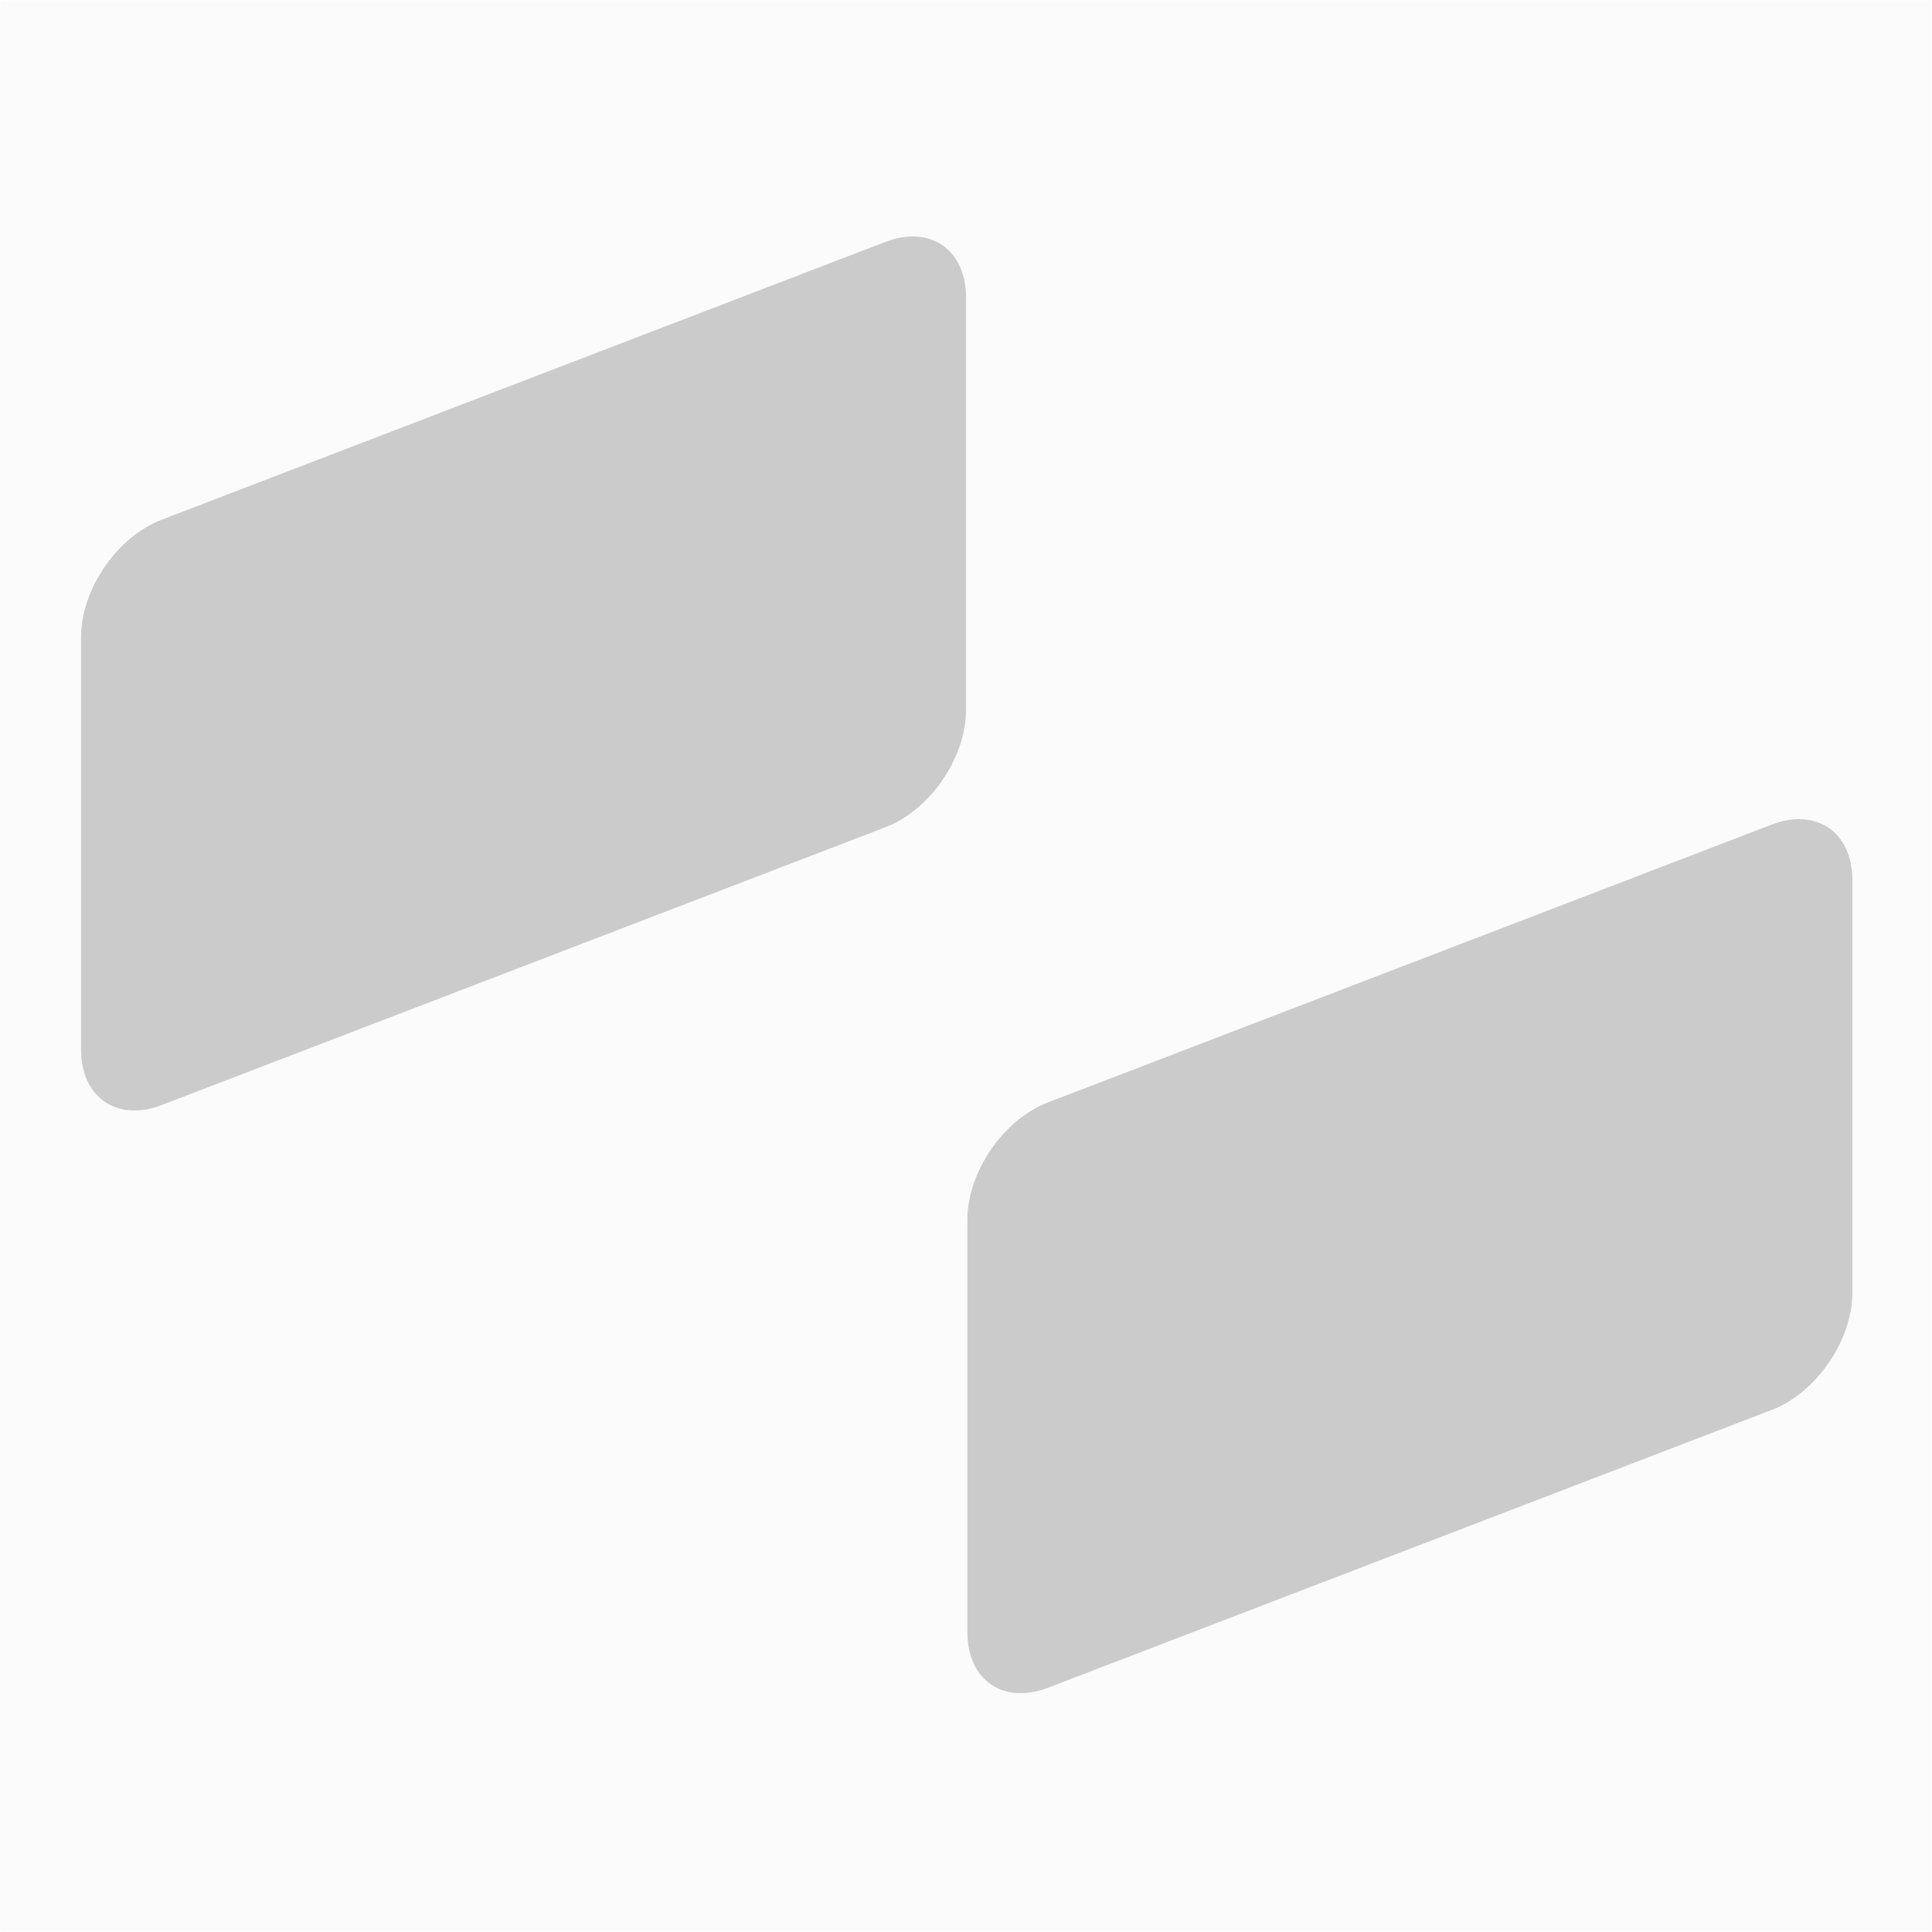
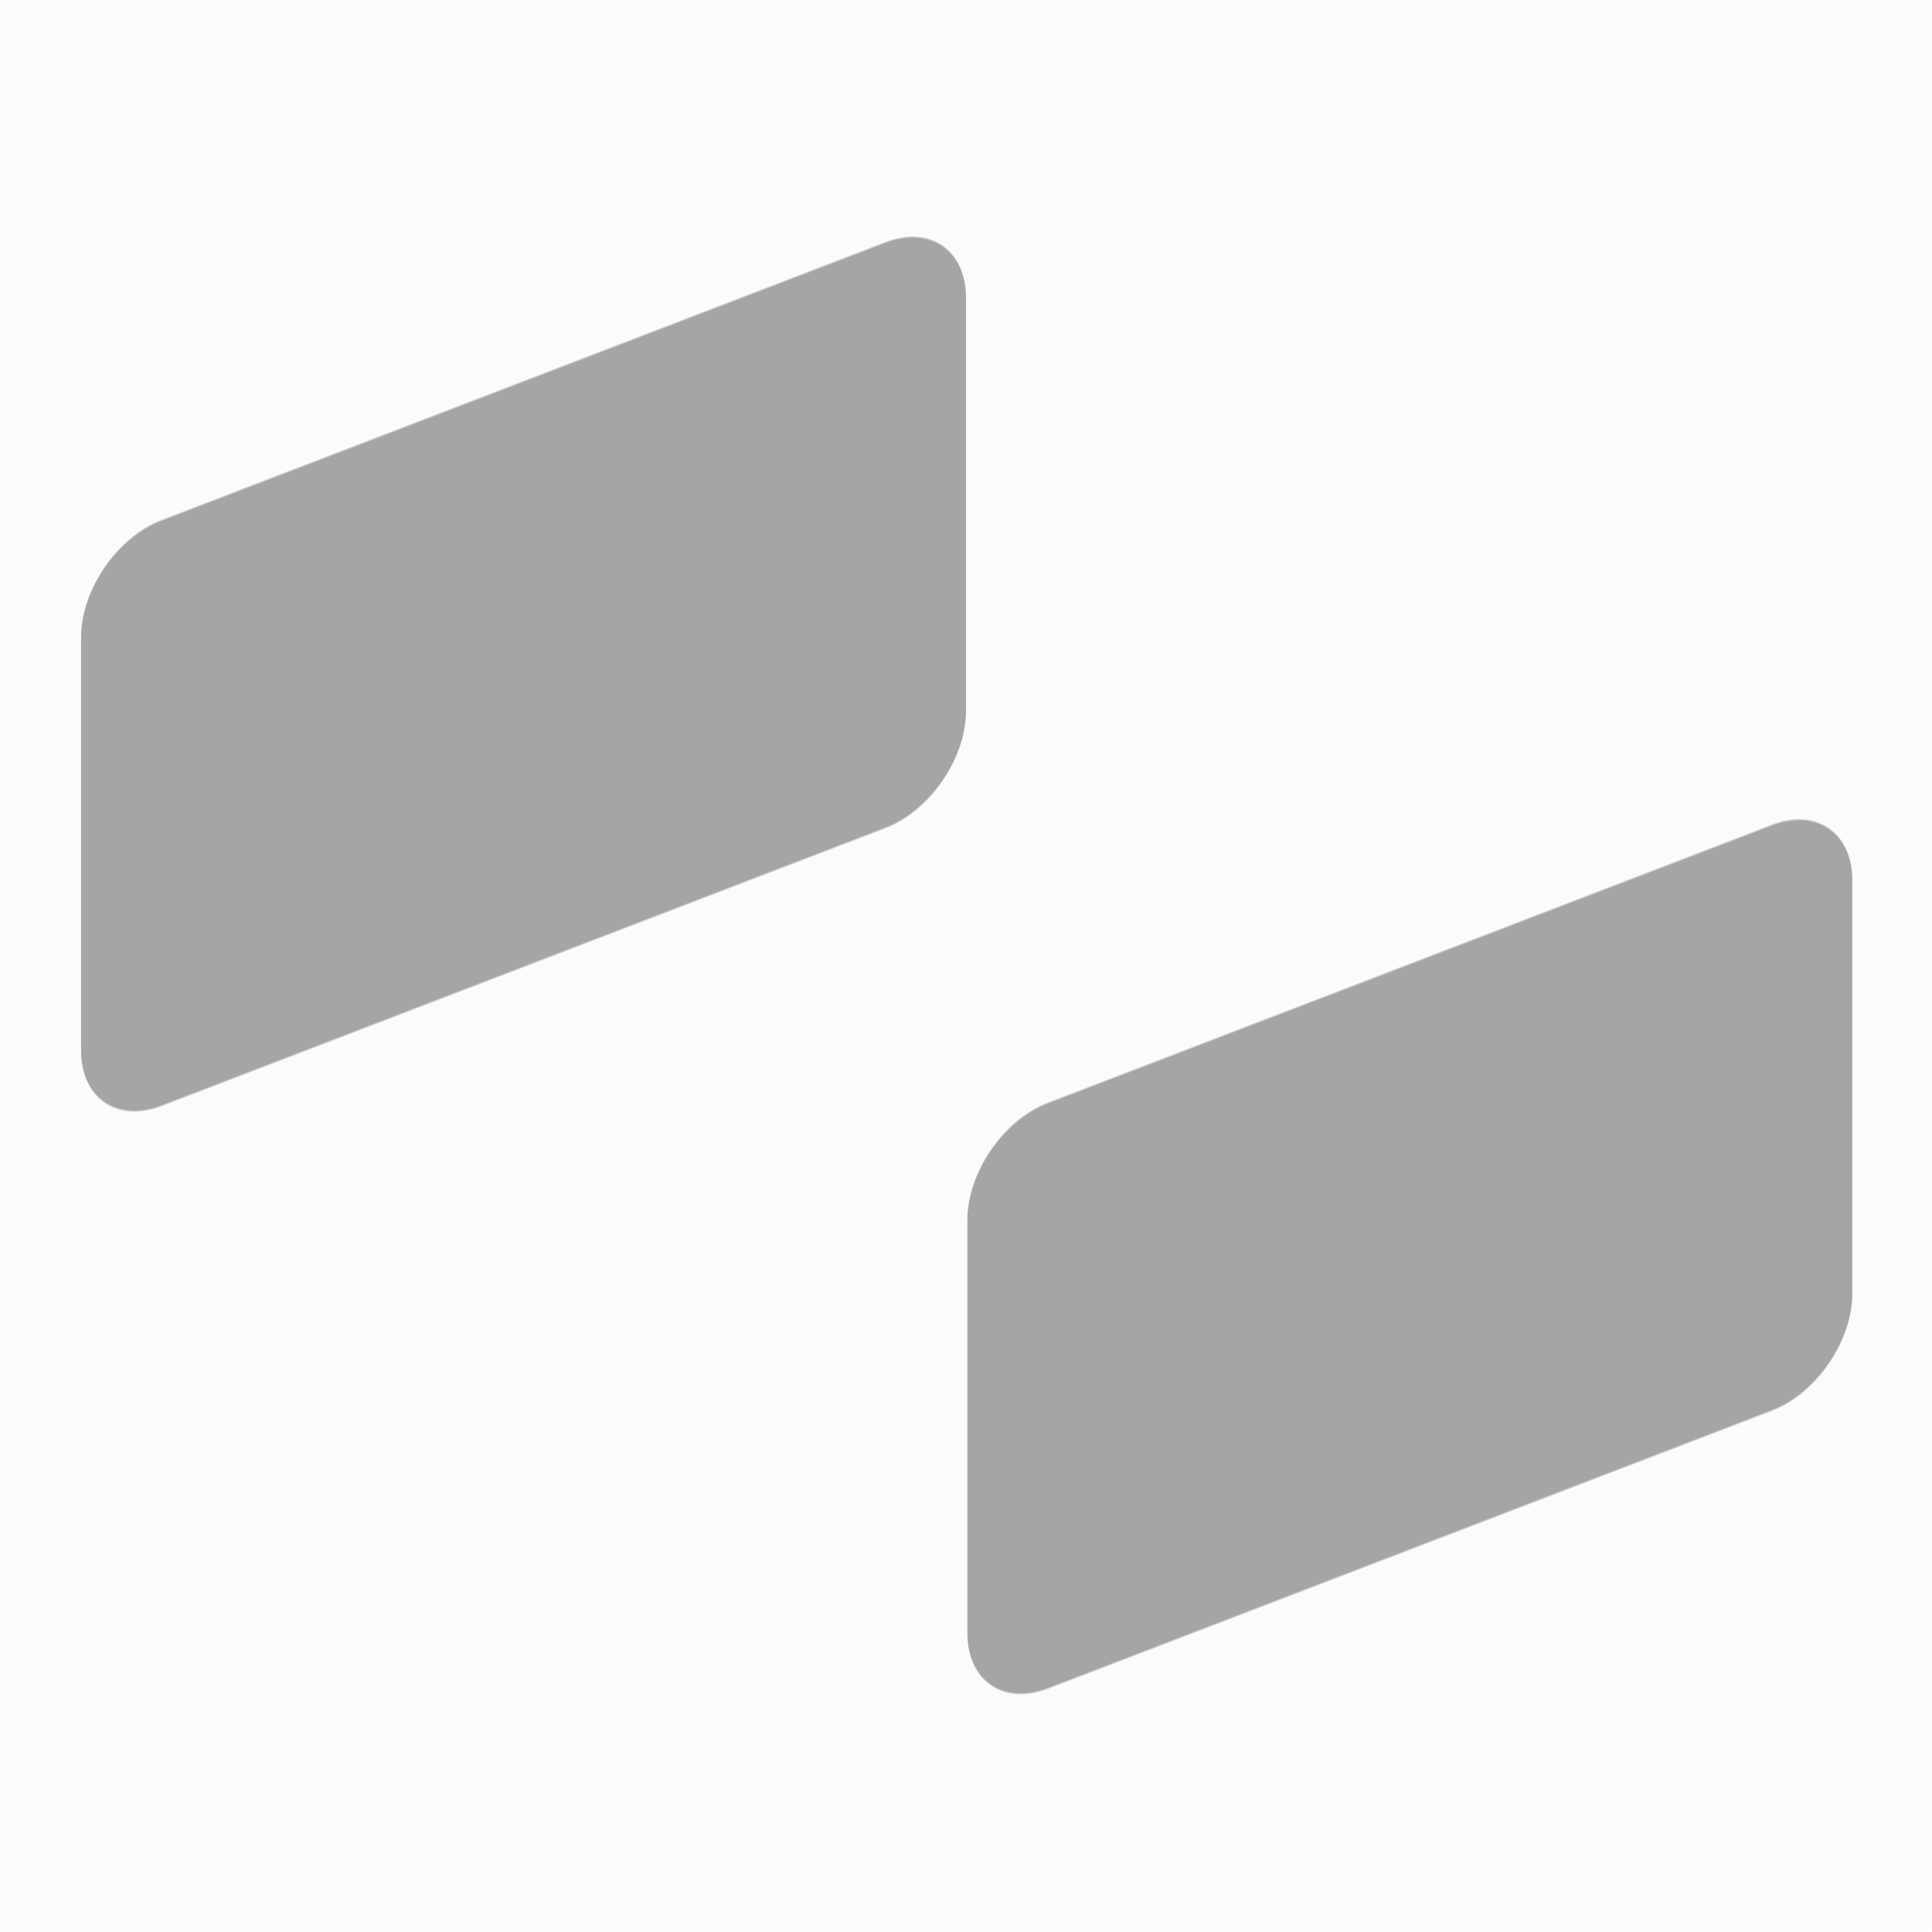
<svg xmlns="http://www.w3.org/2000/svg" width="2049" height="2049" viewBox="0 0 2049 2049" fill="none">
  <rect width="2048" height="2048" transform="matrix(-1 0 0 1 2048.5 0.5)" fill="#EAEAEA" fill-opacity="0.21" />
  <rect width="1005.28" height="620.771" rx="91.389" transform="matrix(-0.93358 0.358368 0 1 1024.5 223.759)" fill="#151515" fill-opacity="0.21" />
  <rect width="1005.28" height="620.771" rx="91.389" transform="matrix(-0.93358 0.358368 0 1 1964.5 841.722)" fill="#151515" fill-opacity="0.21" />
+   <rect width="1005.28" height="620.771" rx="91.389" transform="matrix(-0.93358 0.358368 0 1 1024.5 225)" fill="#151515" fill-opacity="0.21" />
+   <rect width="1005.28" height="620.771" rx="91.389" transform="matrix(-0.93358 0.358368 0 1 1964.5 842.963)" fill="#151515" fill-opacity="0.21" />
</svg>
